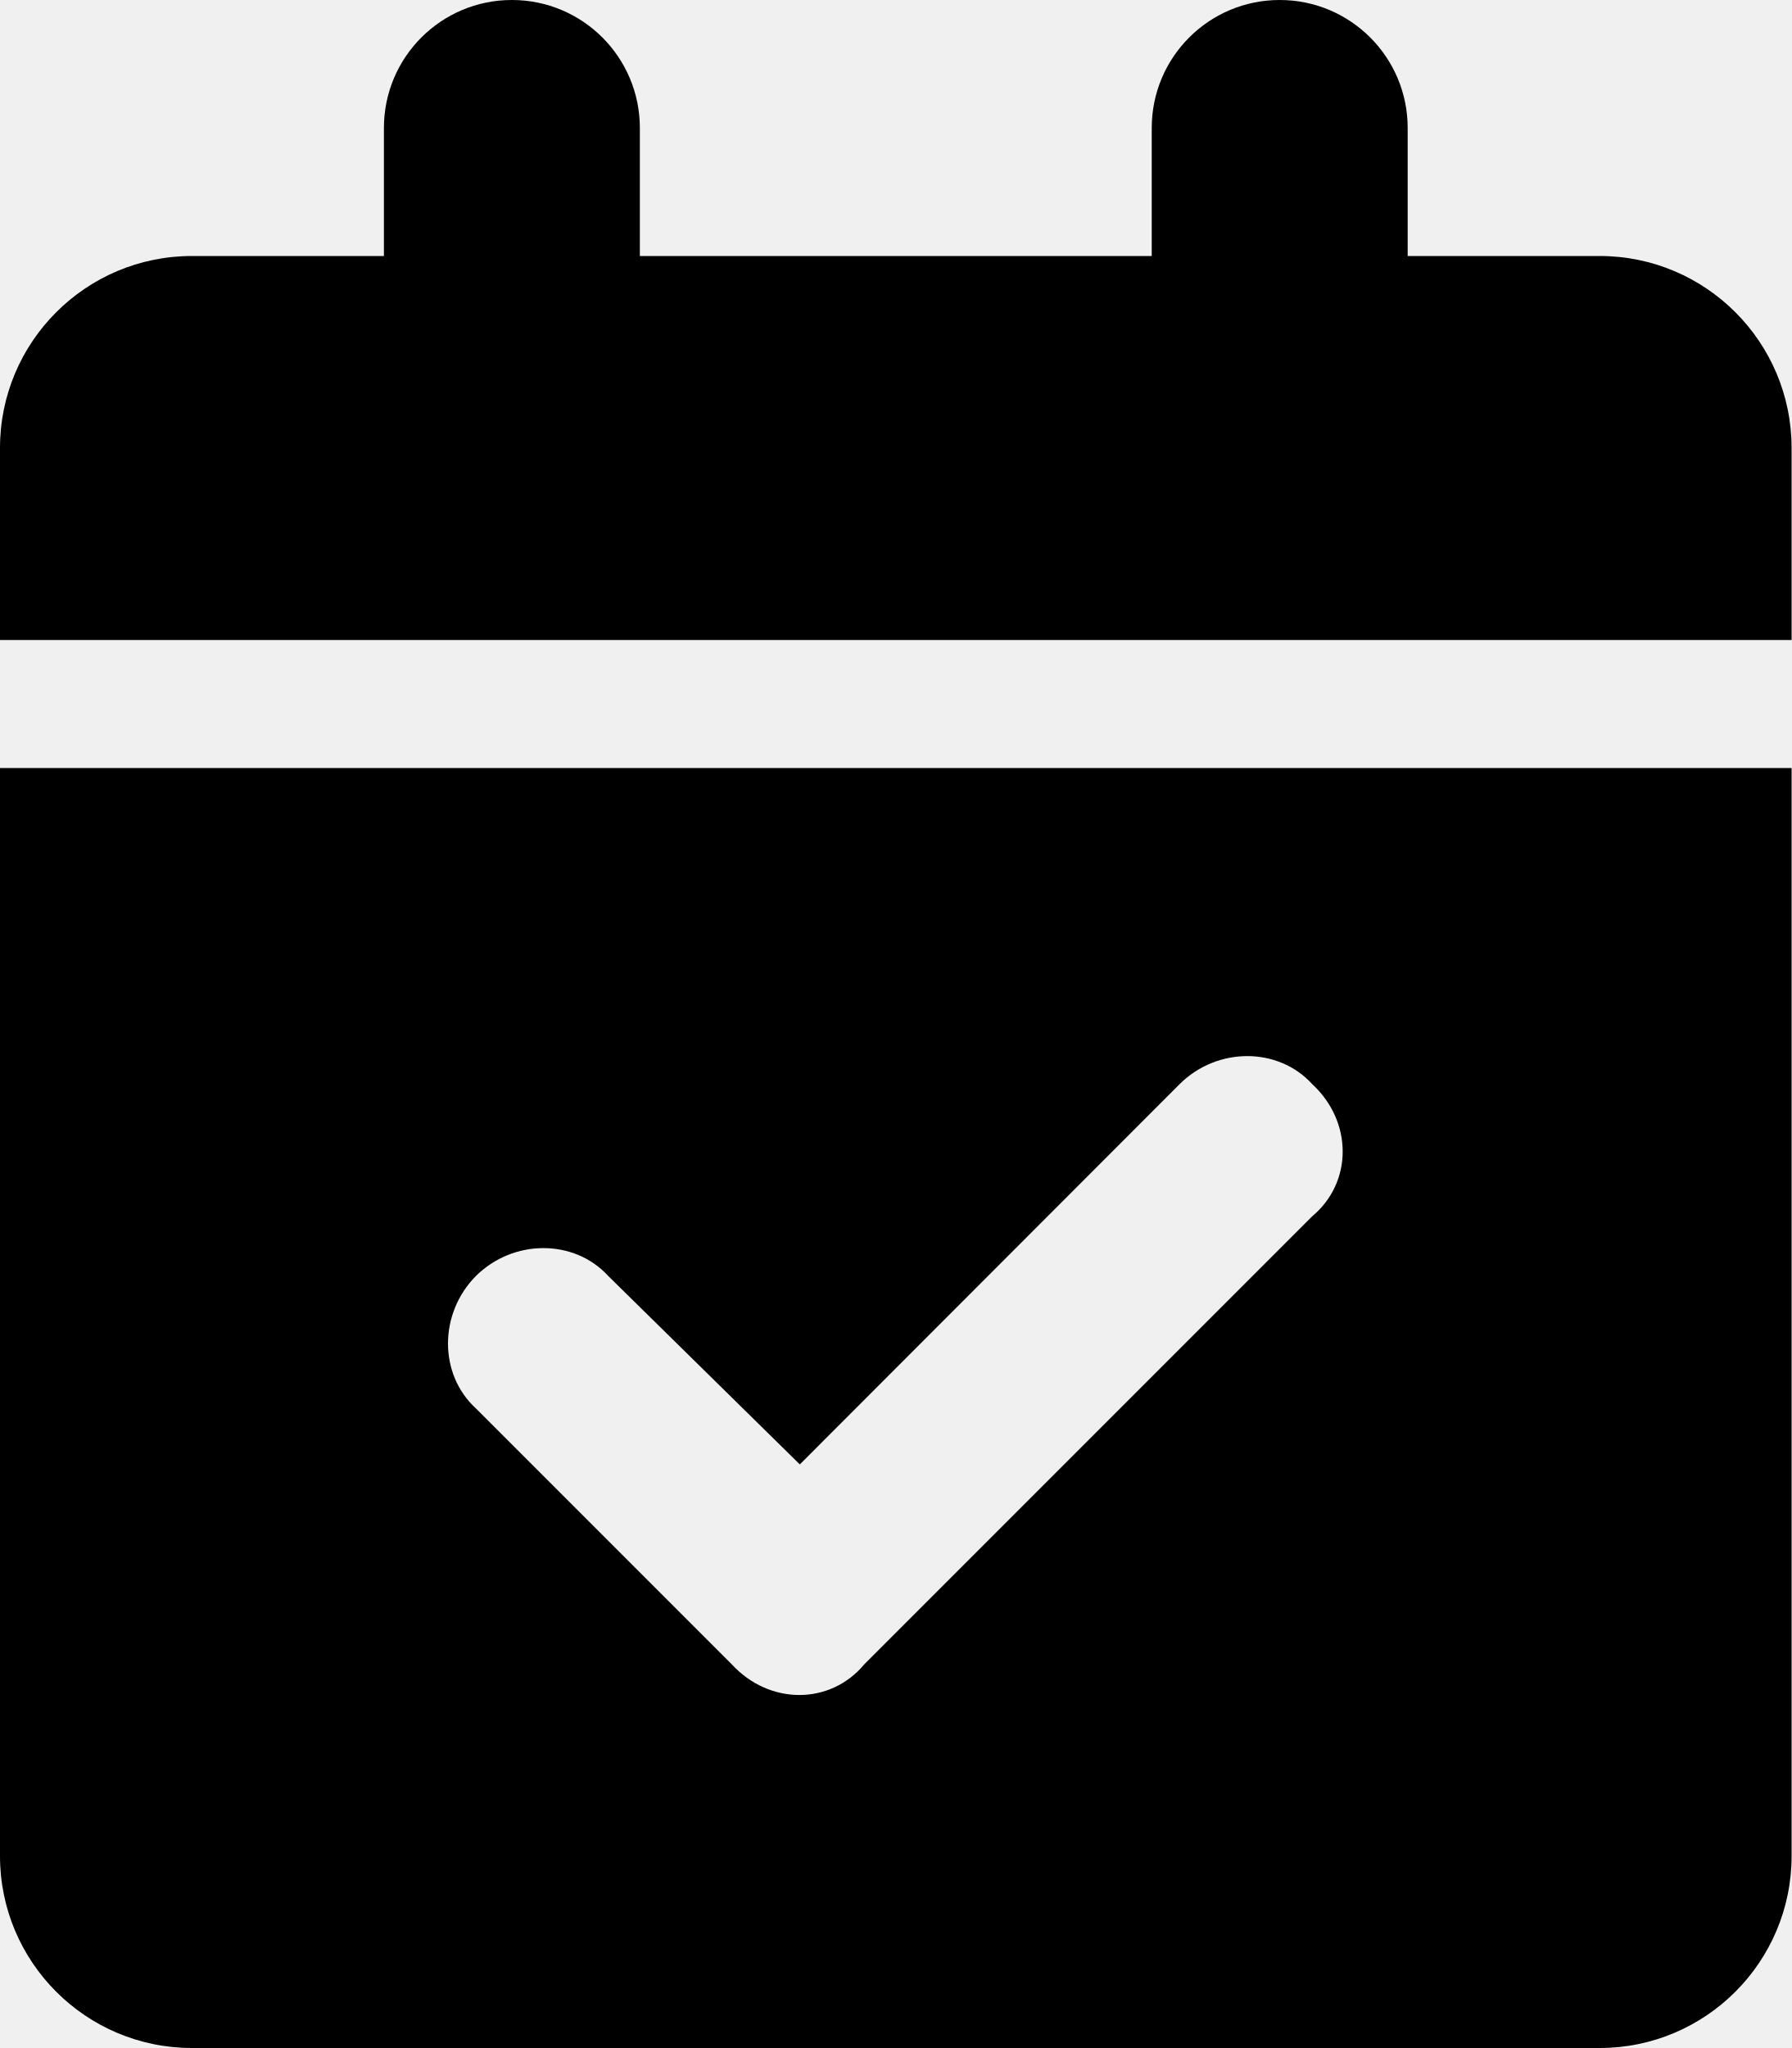
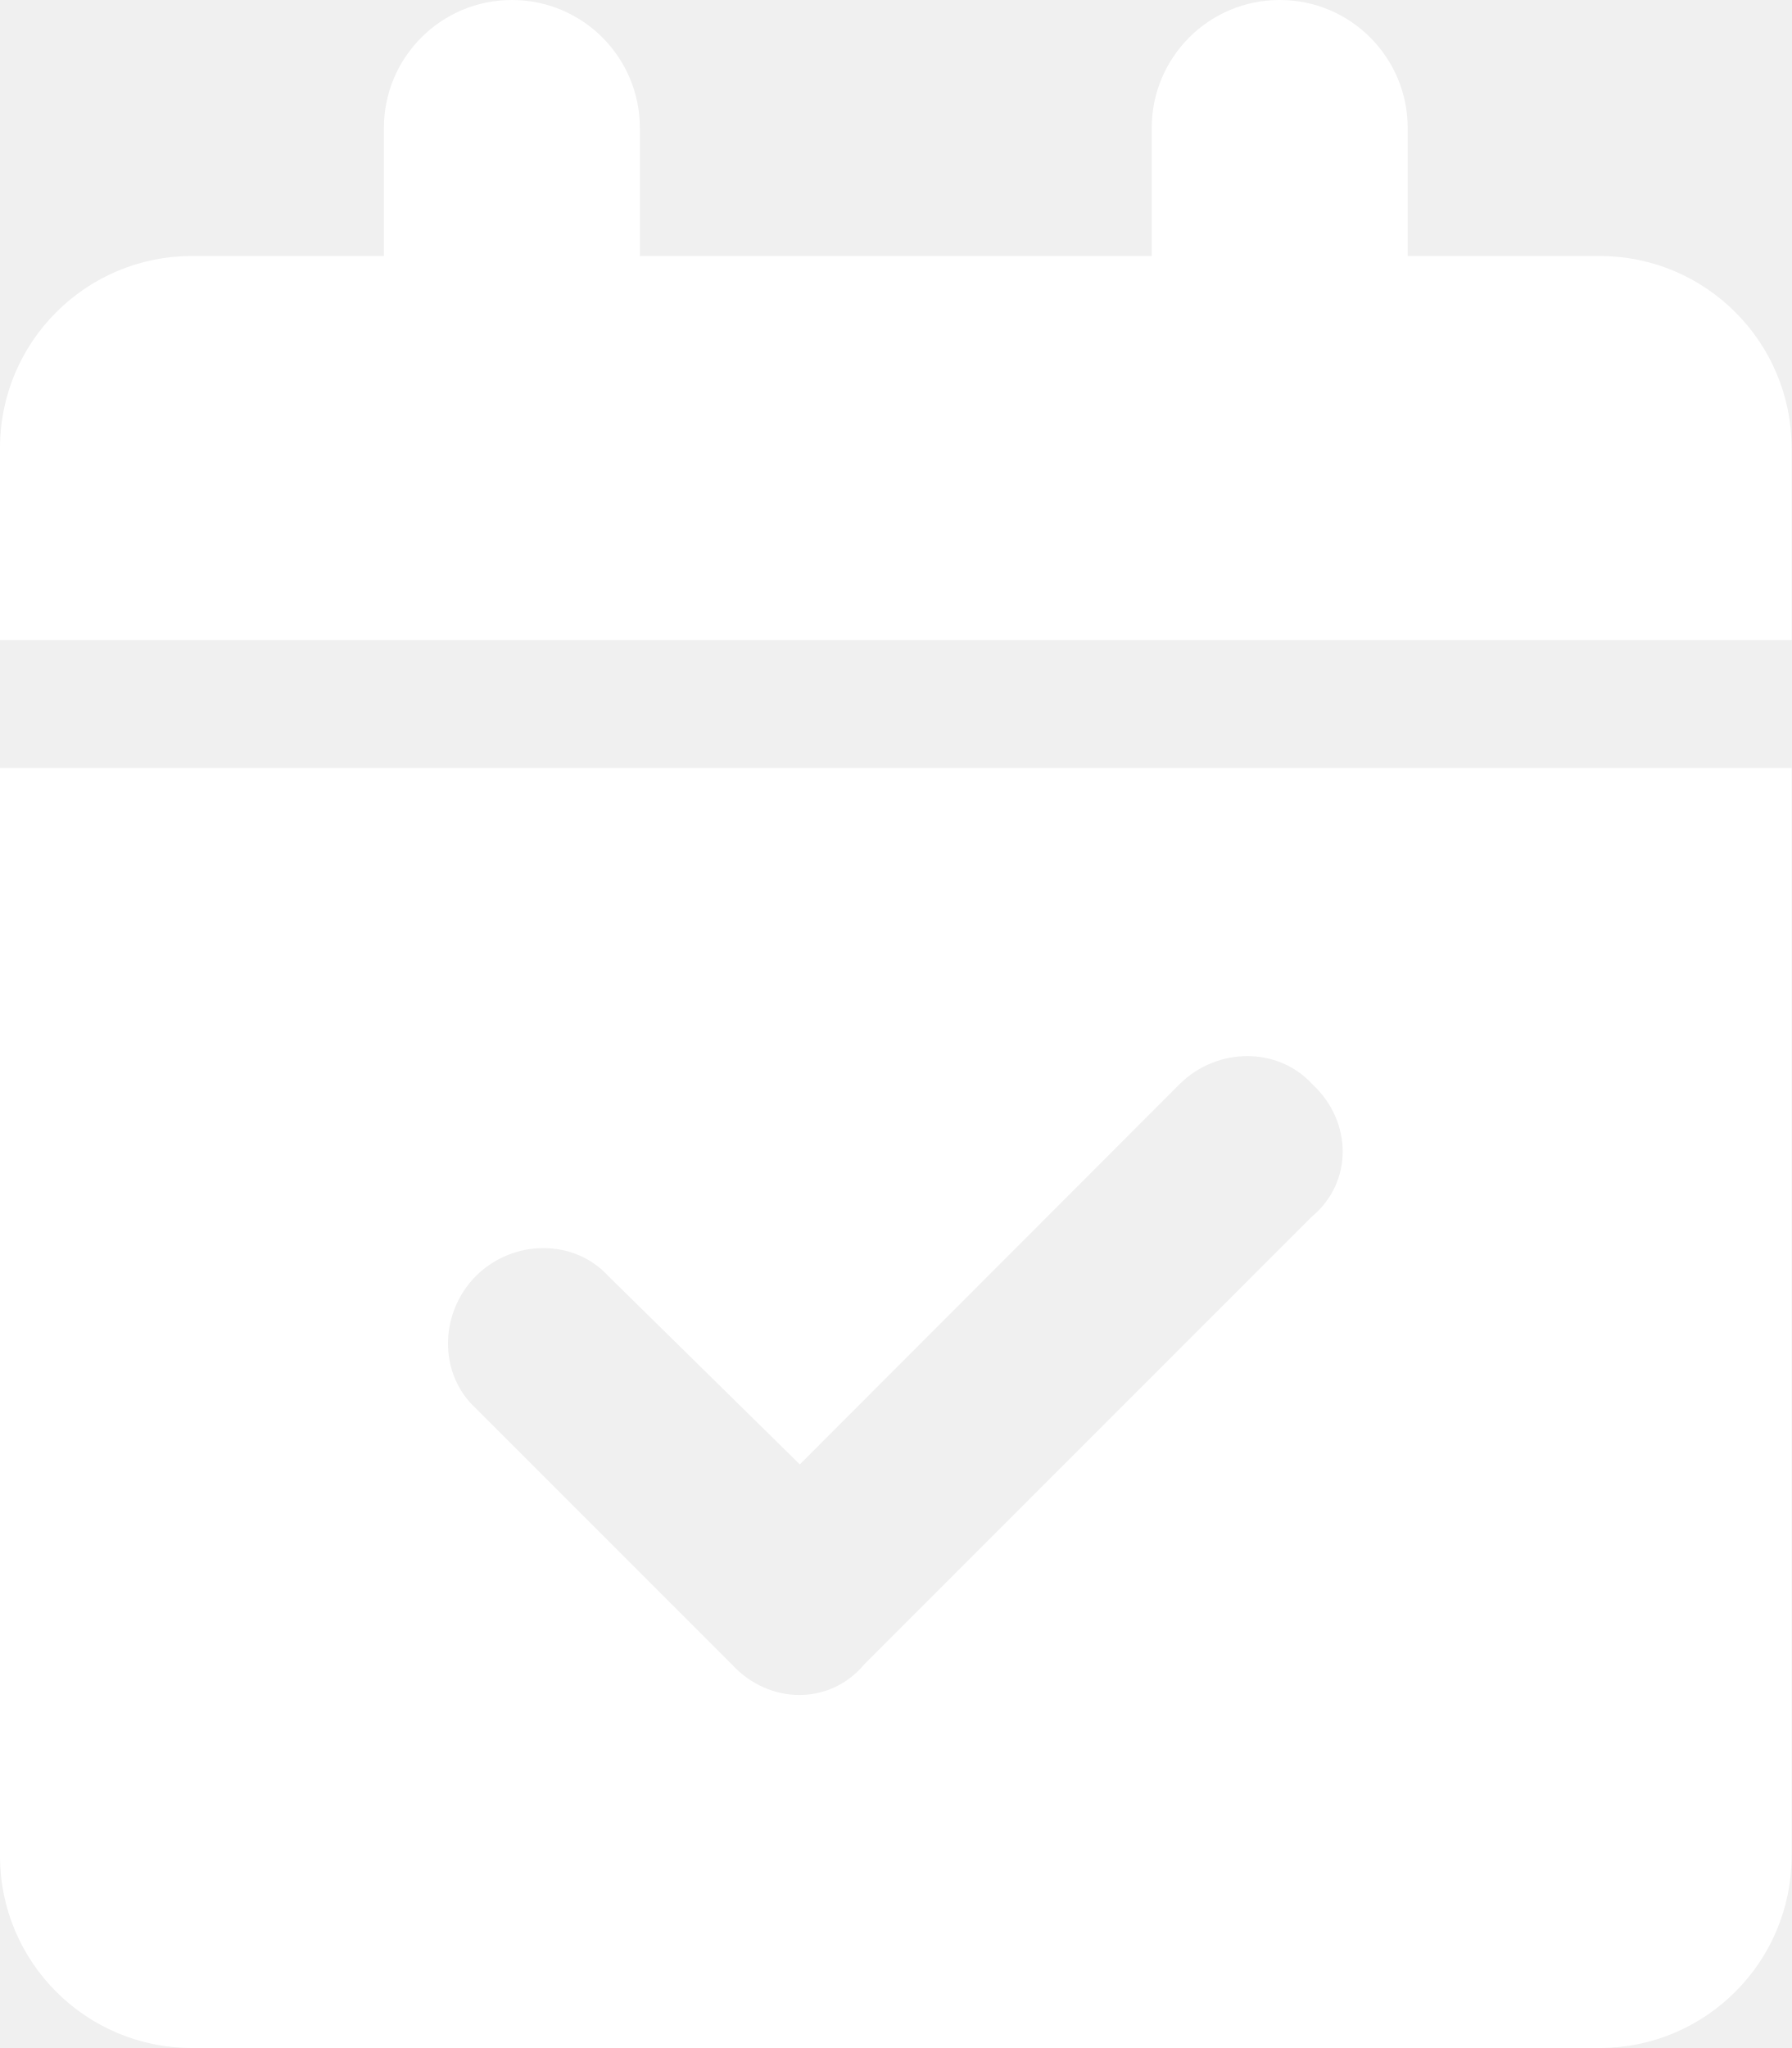
<svg xmlns="http://www.w3.org/2000/svg" viewBox="0 0 448 512">
-   <path d="M160 32V64H288V32C288 14.33 302.3 0 320 0C337.7 0 352 14.33 352 32V64H400C426.5 64 448 85.49 448 112V160H0V112C0 85.49 21.49 64 48 64H96V32C96 14.33 110.3 0 128 0C145.7 0 160 14.33 160 32zM0 192H448V464C448 490.5 426.5 512 400 512H48C21.49 512 0 490.5 0 464V192zM328.1 304.1C338.3 295.6 338.3 280.4 328.1 271C319.6 261.7 304.4 261.7 295 271L200 366.1L152.1 319C143.6 309.7 128.4 309.7 119 319C109.7 328.4 109.7 343.6 119 352.1L183 416.1C192.4 426.3 207.6 426.3 216.1 416.1L328.1 304.1z" />
+   <path d="M160 32V64H288V32C288 14.33 302.3 0 320 0C337.7 0 352 14.33 352 32V64H400C426.5 64 448 85.49 448 112V160H0V112C0 85.49 21.49 64 48 64H96V32C96 14.33 110.3 0 128 0C145.7 0 160 14.33 160 32zM0 192H448V464C448 490.5 426.5 512 400 512H48C21.49 512 0 490.5 0 464V192zM328.1 304.1C338.3 295.6 338.3 280.4 328.1 271C319.6 261.7 304.4 261.7 295 271L200 366.1L152.1 319C143.6 309.7 128.4 309.7 119 319C109.7 328.4 109.7 343.6 119 352.1L183 416.1C192.4 426.3 207.6 426.3 216.1 416.1L328.1 304.1z" fill="#fff" />
</svg>
